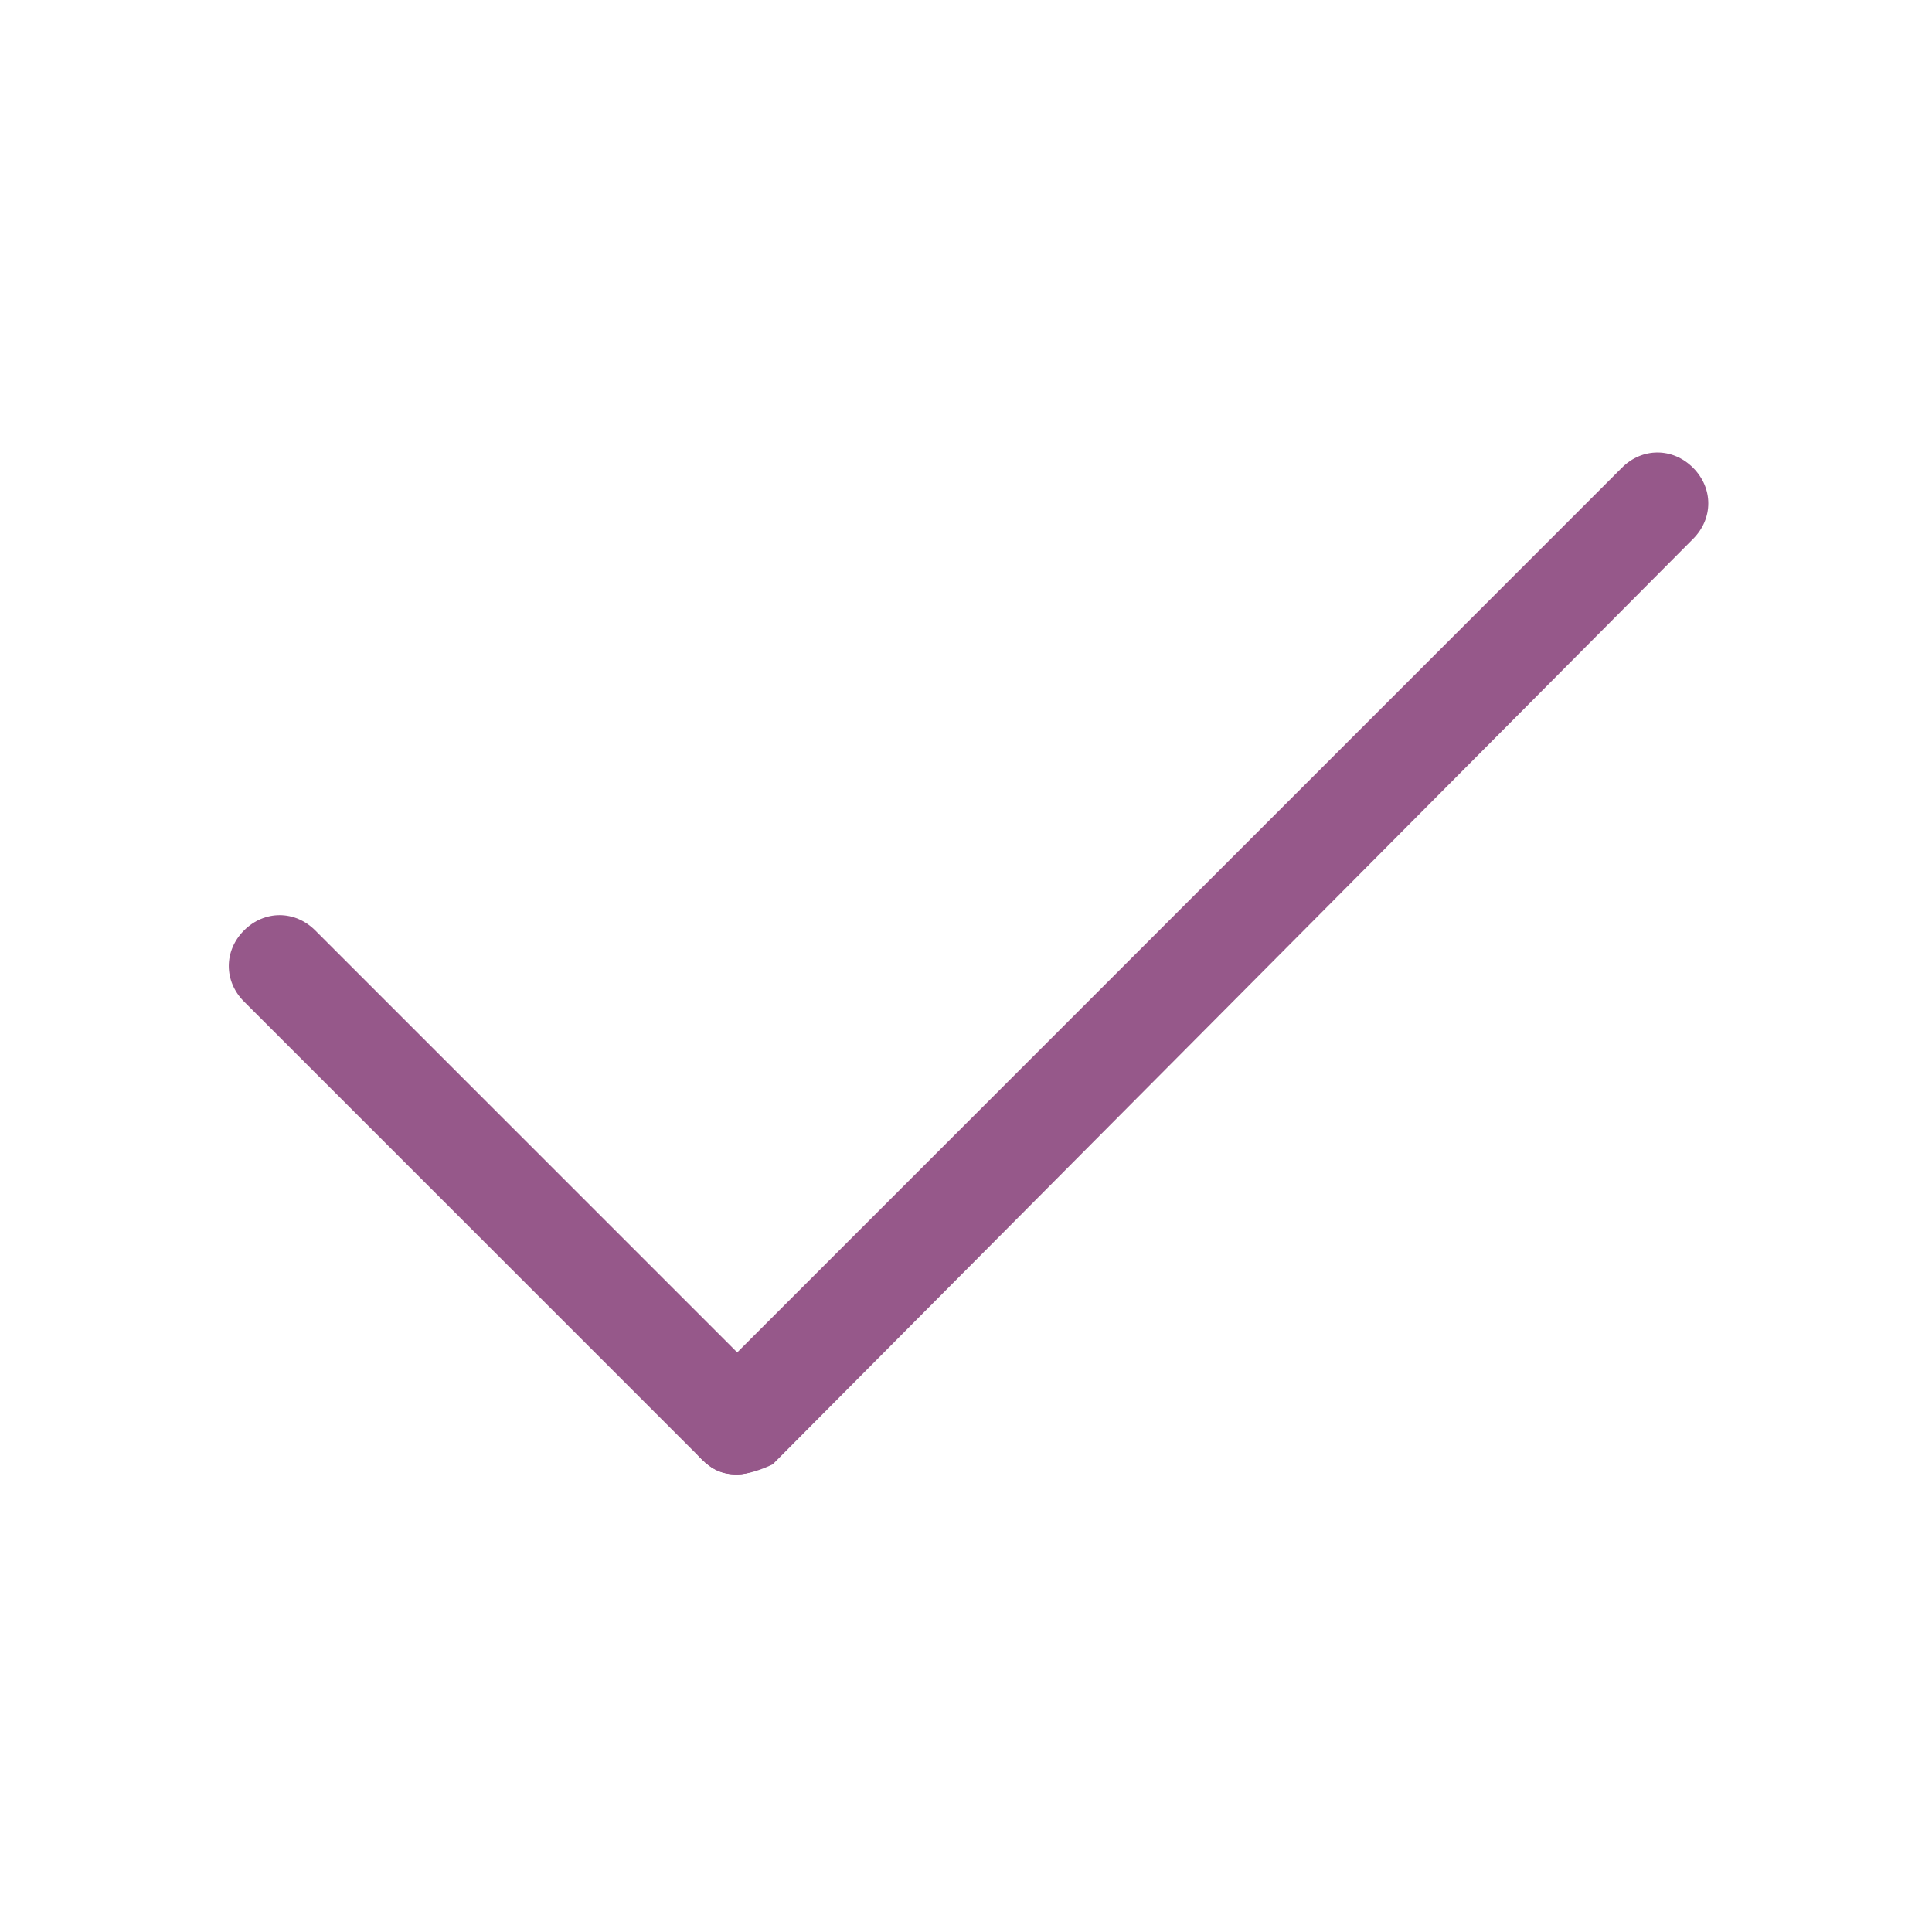
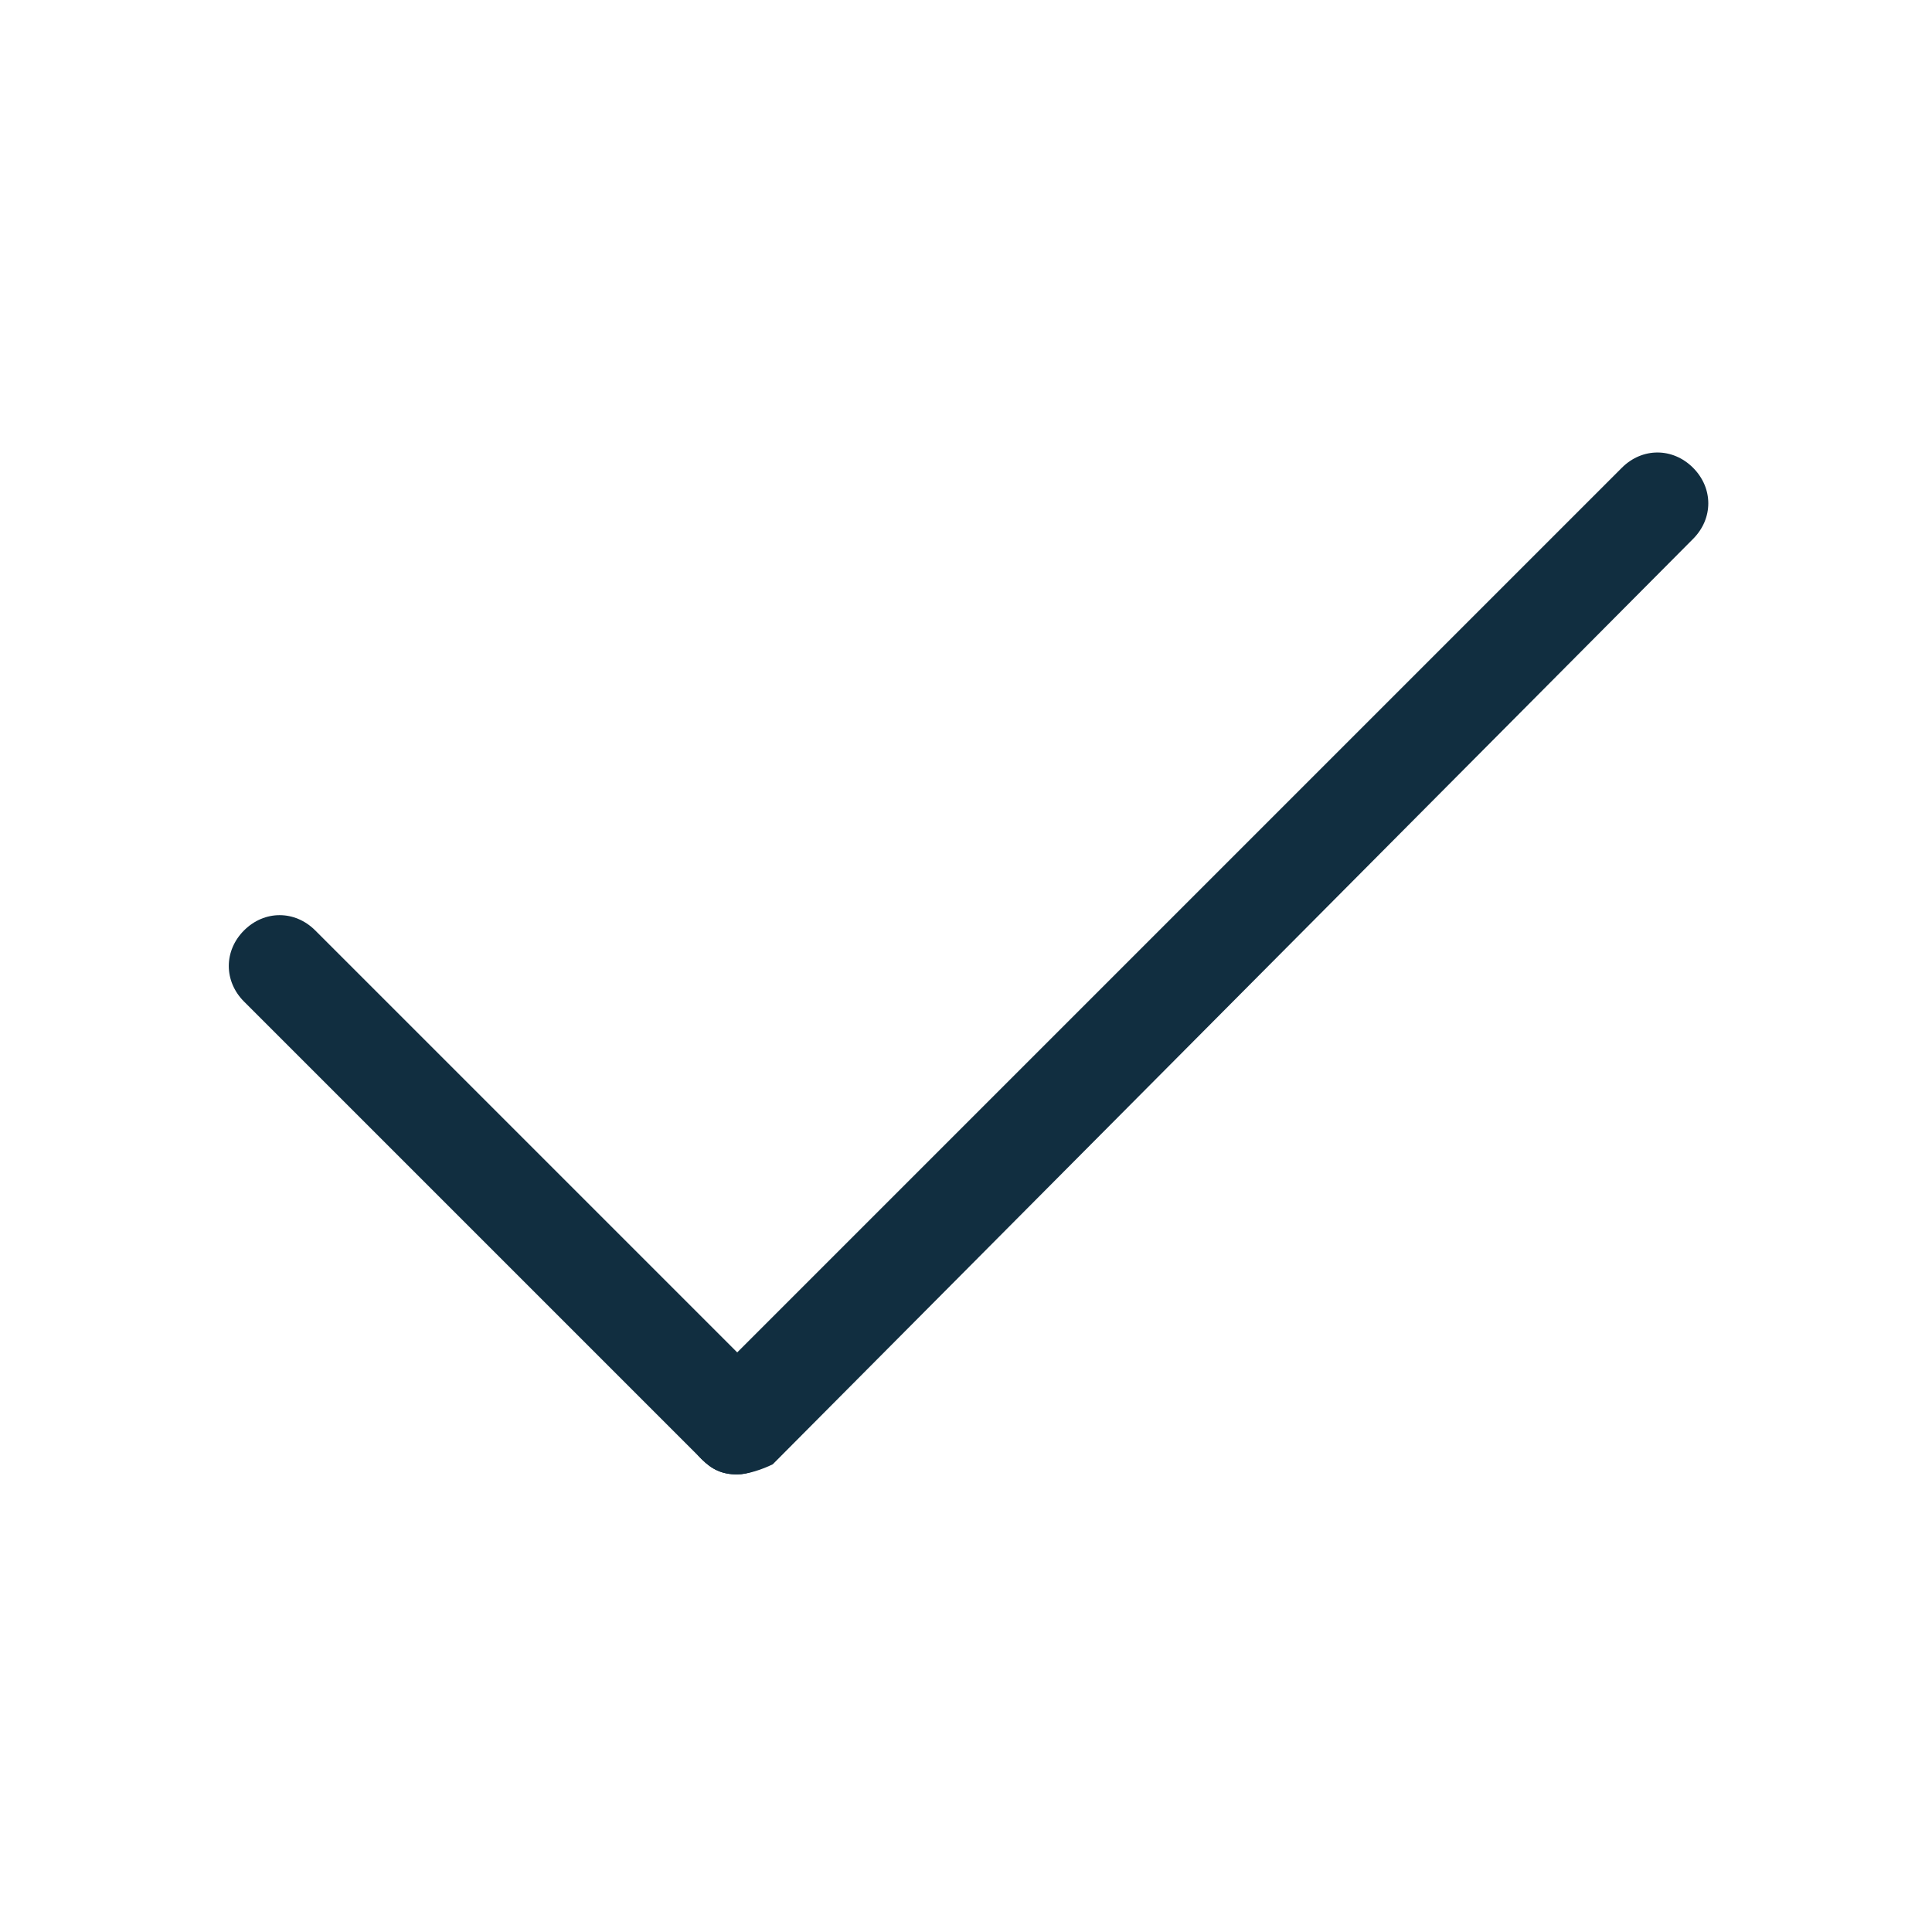
<svg xmlns="http://www.w3.org/2000/svg" t="1533212574282" class="icon" style="" viewBox="0 0 1024 1024" version="1.1" p-id="2083" width="64" height="64">
  <defs>
    <style type="text/css" />
  </defs>
-   <path d="M390.737 781.474c-8.084 0-13.474-2.695-18.863-8.084l-242.526-242.526c-10.779-10.779-10.779-26.947 0-37.726s26.947-10.779 37.726 0l242.526 242.526c10.779 10.779 10.779 26.947 0 37.726-5.389 5.389-13.474 8.084-18.863 8.084z" fill="#96588a" p-id="2084" />
-   <path d="M390.737 781.474c-8.084 0-13.474-2.695-18.863-8.084-10.779-10.779-10.779-26.947 0-37.726L859.621 247.916c10.779-10.779 26.947-10.779 37.726 0s10.779 26.947 0 37.726L409.6 776.084c-5.389 2.695-13.474 5.389-18.863 5.389z" fill="#96588a" p-id="2085" />
+   <path d="M390.737 781.474c-8.084 0-13.474-2.695-18.863-8.084l-242.526-242.526c-10.779-10.779-10.779-26.947 0-37.726s26.947-10.779 37.726 0l242.526 242.526c10.779 10.779 10.779 26.947 0 37.726-5.389 5.389-13.474 8.084-18.863 8.084z" fill="#112e40" p-id="2084" />
+   <path d="M390.737 781.474c-8.084 0-13.474-2.695-18.863-8.084-10.779-10.779-10.779-26.947 0-37.726L859.621 247.916c10.779-10.779 26.947-10.779 37.726 0s10.779 26.947 0 37.726L409.6 776.084c-5.389 2.695-13.474 5.389-18.863 5.389z" fill="#112e40" p-id="2085" />
</svg>
